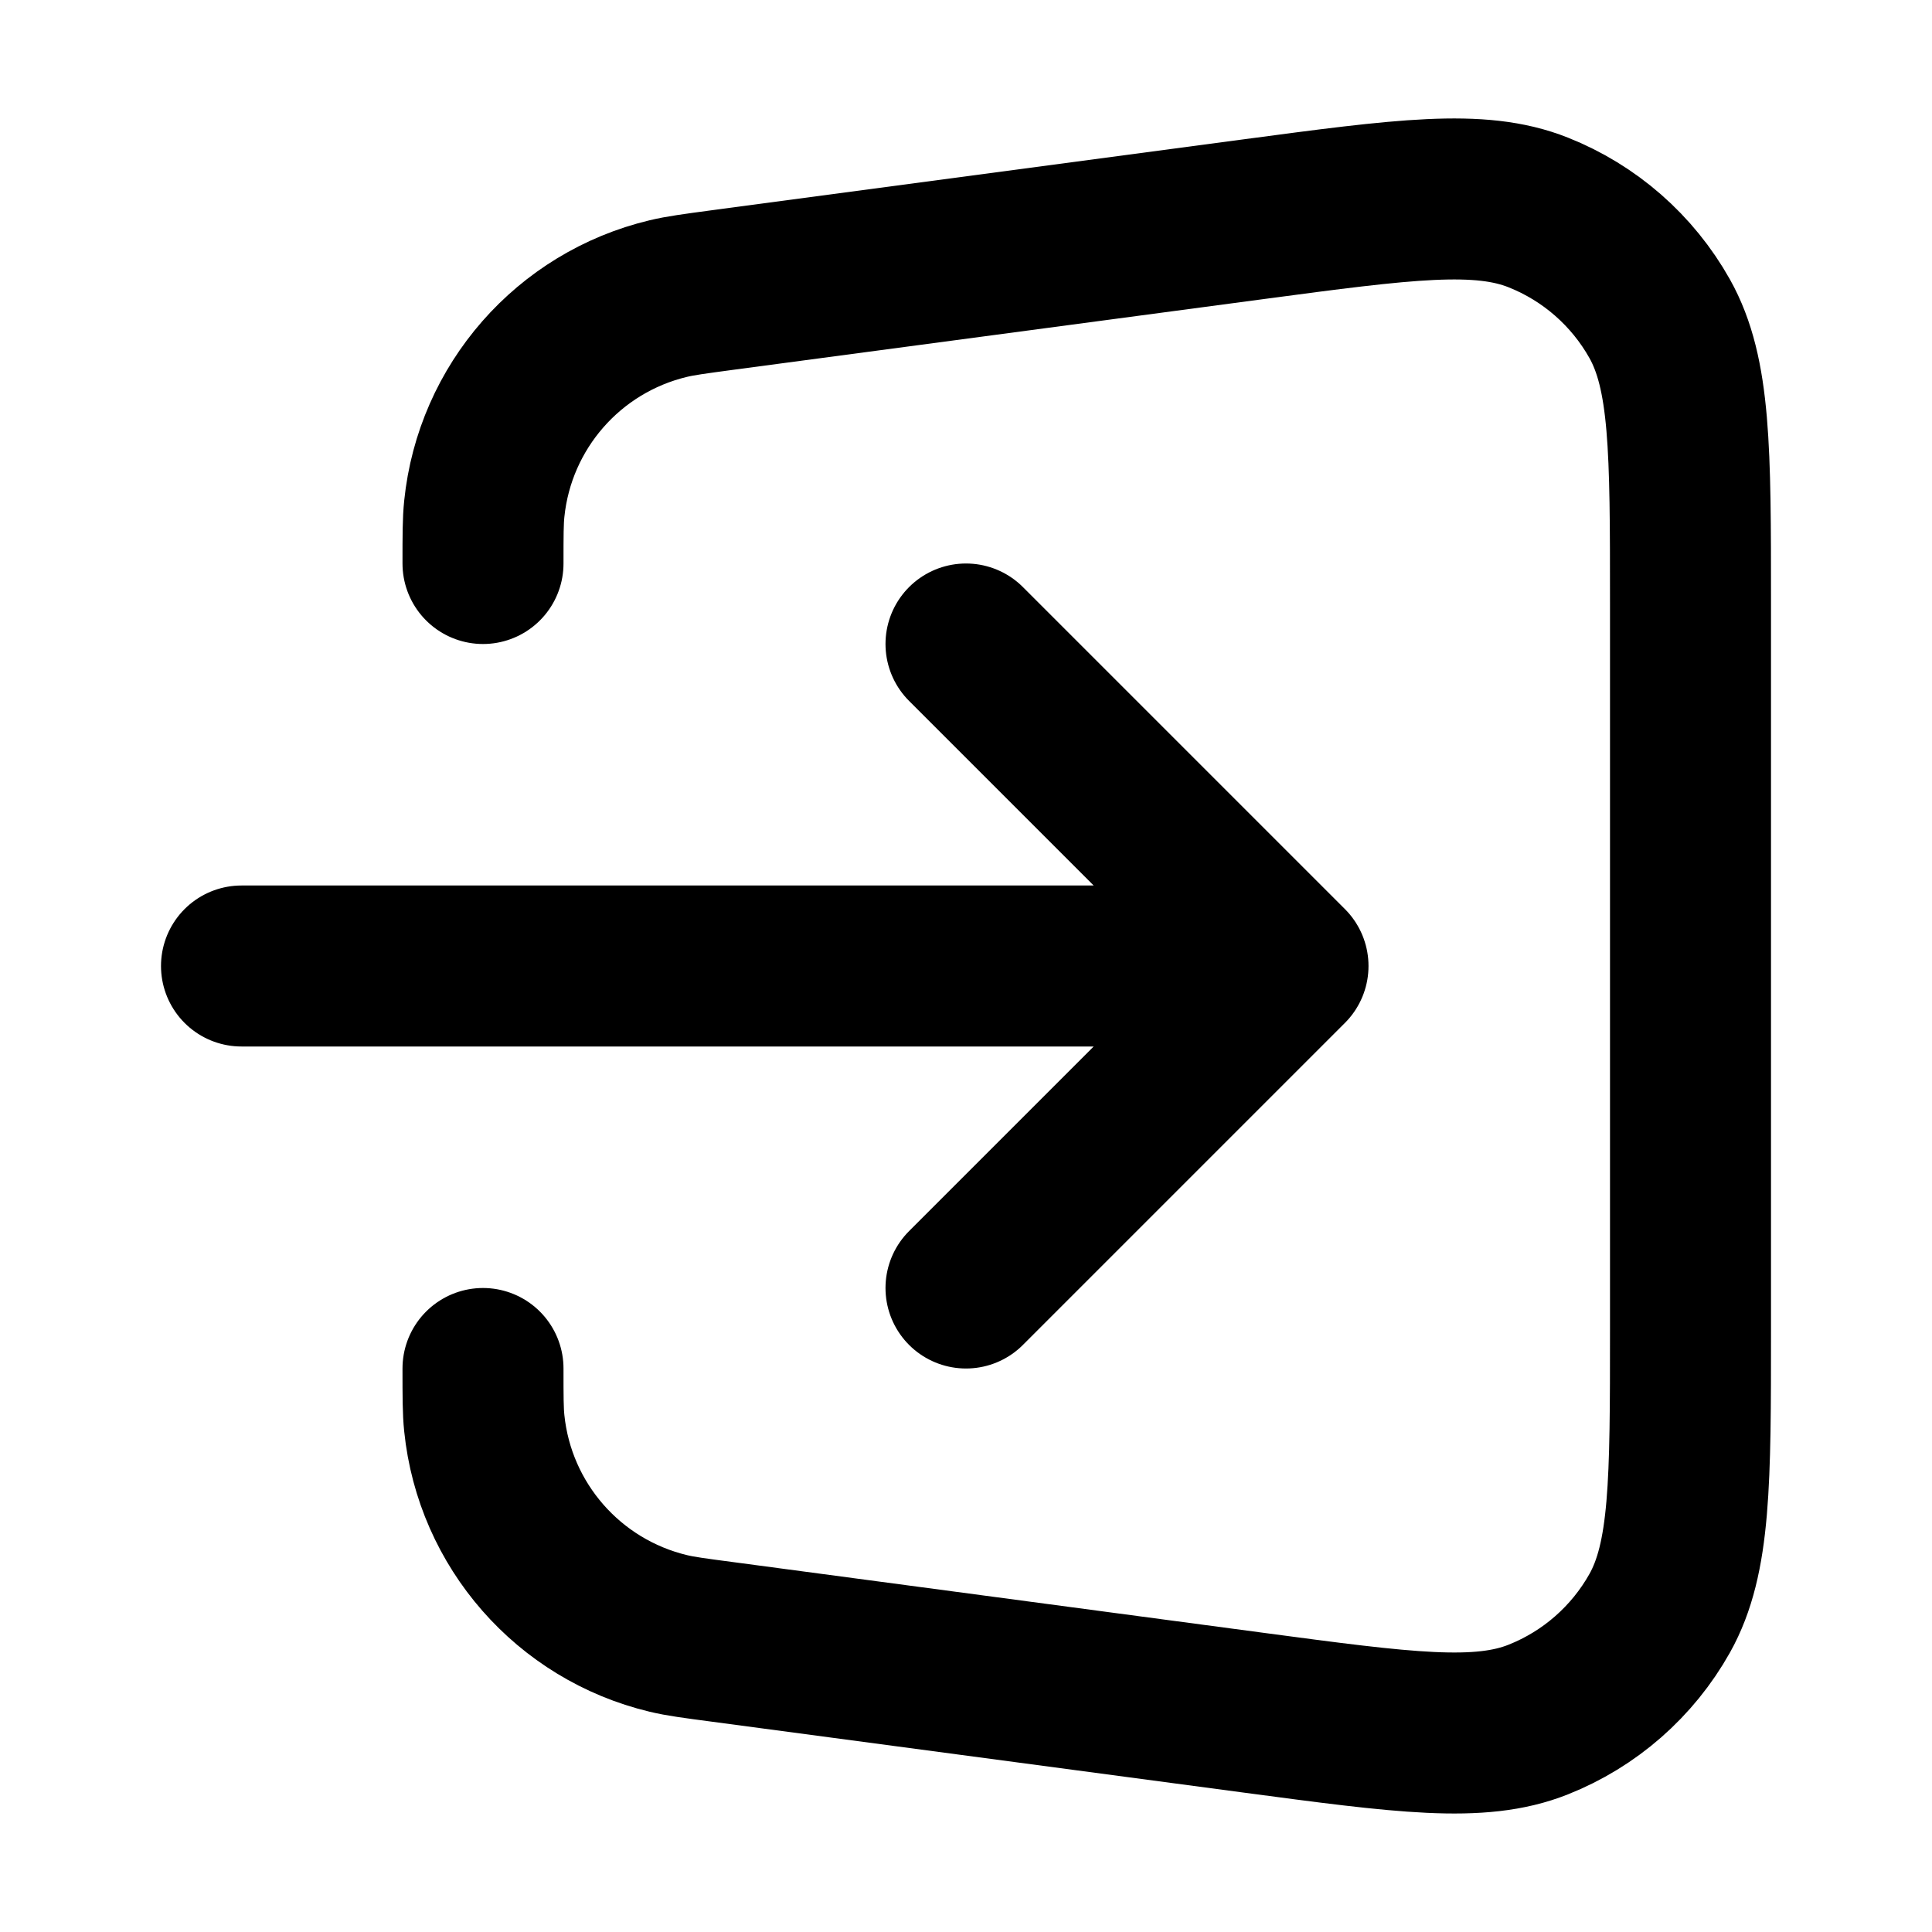
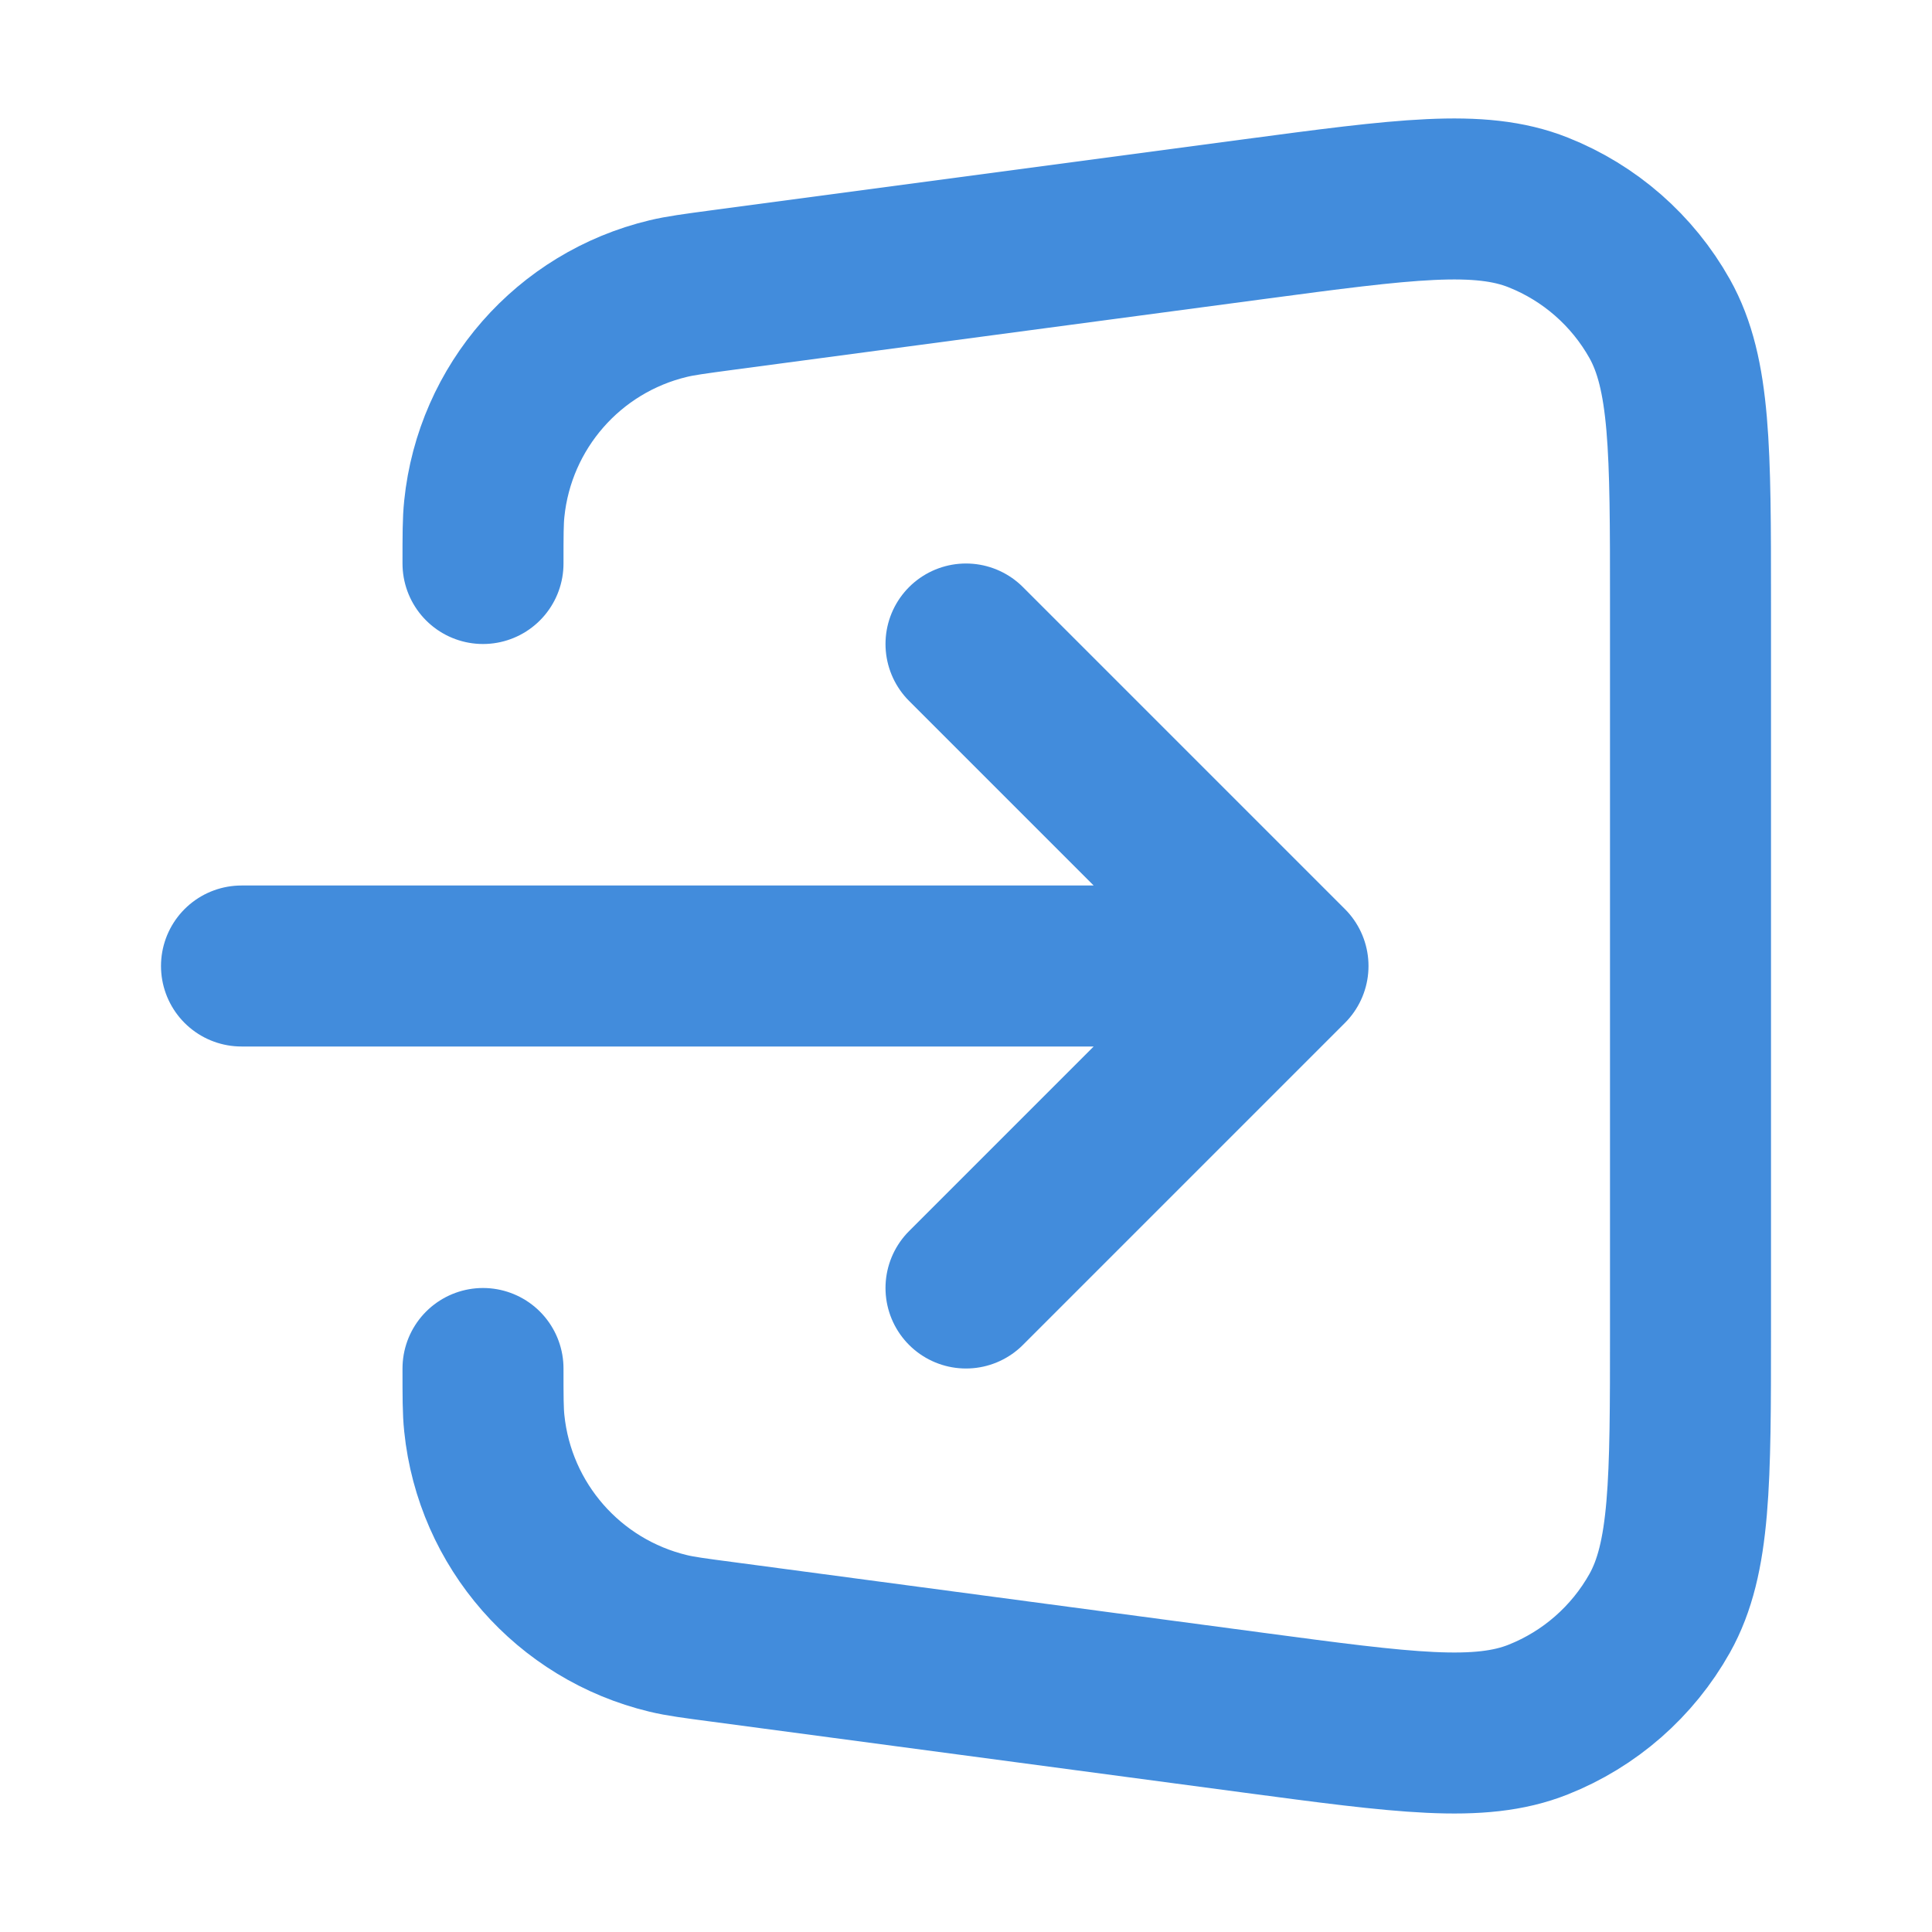
<svg xmlns="http://www.w3.org/2000/svg" viewBox="0 0 24 24" fill="none">
  <g id="SVGRepo_bgCarrier" stroke-width="0" />
  <g id="SVGRepo_tracerCarrier" stroke-linecap="round" stroke-linejoin="round" />
  <g id="SVGRepo_iconCarrier">
-     <path d="M6 17C6 17.351 6 17.527 6.016 17.68C6.146 18.947 7.063 19.994 8.302 20.291C8.451 20.327 8.626 20.35 8.974 20.396L15.566 21.275C17.442 21.525 18.38 21.651 19.108 21.361C19.748 21.107 20.28 20.641 20.617 20.041C21 19.357 21 18.41 21 16.517V7.482C21 5.589 21 4.643 20.617 3.959C20.28 3.359 19.748 2.893 19.108 2.639C18.38 2.349 17.442 2.474 15.566 2.724L8.974 3.603C8.625 3.65 8.451 3.673 8.302 3.709C7.063 4.005 6.146 5.052 6.016 6.32C6 6.473 6 6.649 6 7M12 8L16 12M16 12L12 16M16 12H3" stroke="#000000" stroke-width="2" stroke-linecap="round" stroke-linejoin="round" />
+     <path d="M6 17C6 17.351 6 17.527 6.016 17.68C6.146 18.947 7.063 19.994 8.302 20.291C8.451 20.327 8.626 20.35 8.974 20.396L15.566 21.275C17.442 21.525 18.38 21.651 19.108 21.361C19.748 21.107 20.28 20.641 20.617 20.041C21 19.357 21 18.41 21 16.517V7.482C21 5.589 21 4.643 20.617 3.959C20.28 3.359 19.748 2.893 19.108 2.639C18.38 2.349 17.442 2.474 15.566 2.724L8.974 3.603C8.625 3.65 8.451 3.673 8.302 3.709C7.063 4.005 6.146 5.052 6.016 6.32C6 6.473 6 6.649 6 7M12 8L16 12M16 12L12 16M16 12H3" stroke="#428CDC" stroke-width="2" stroke-linecap="round" stroke-linejoin="round" />
  </g>
</svg>
